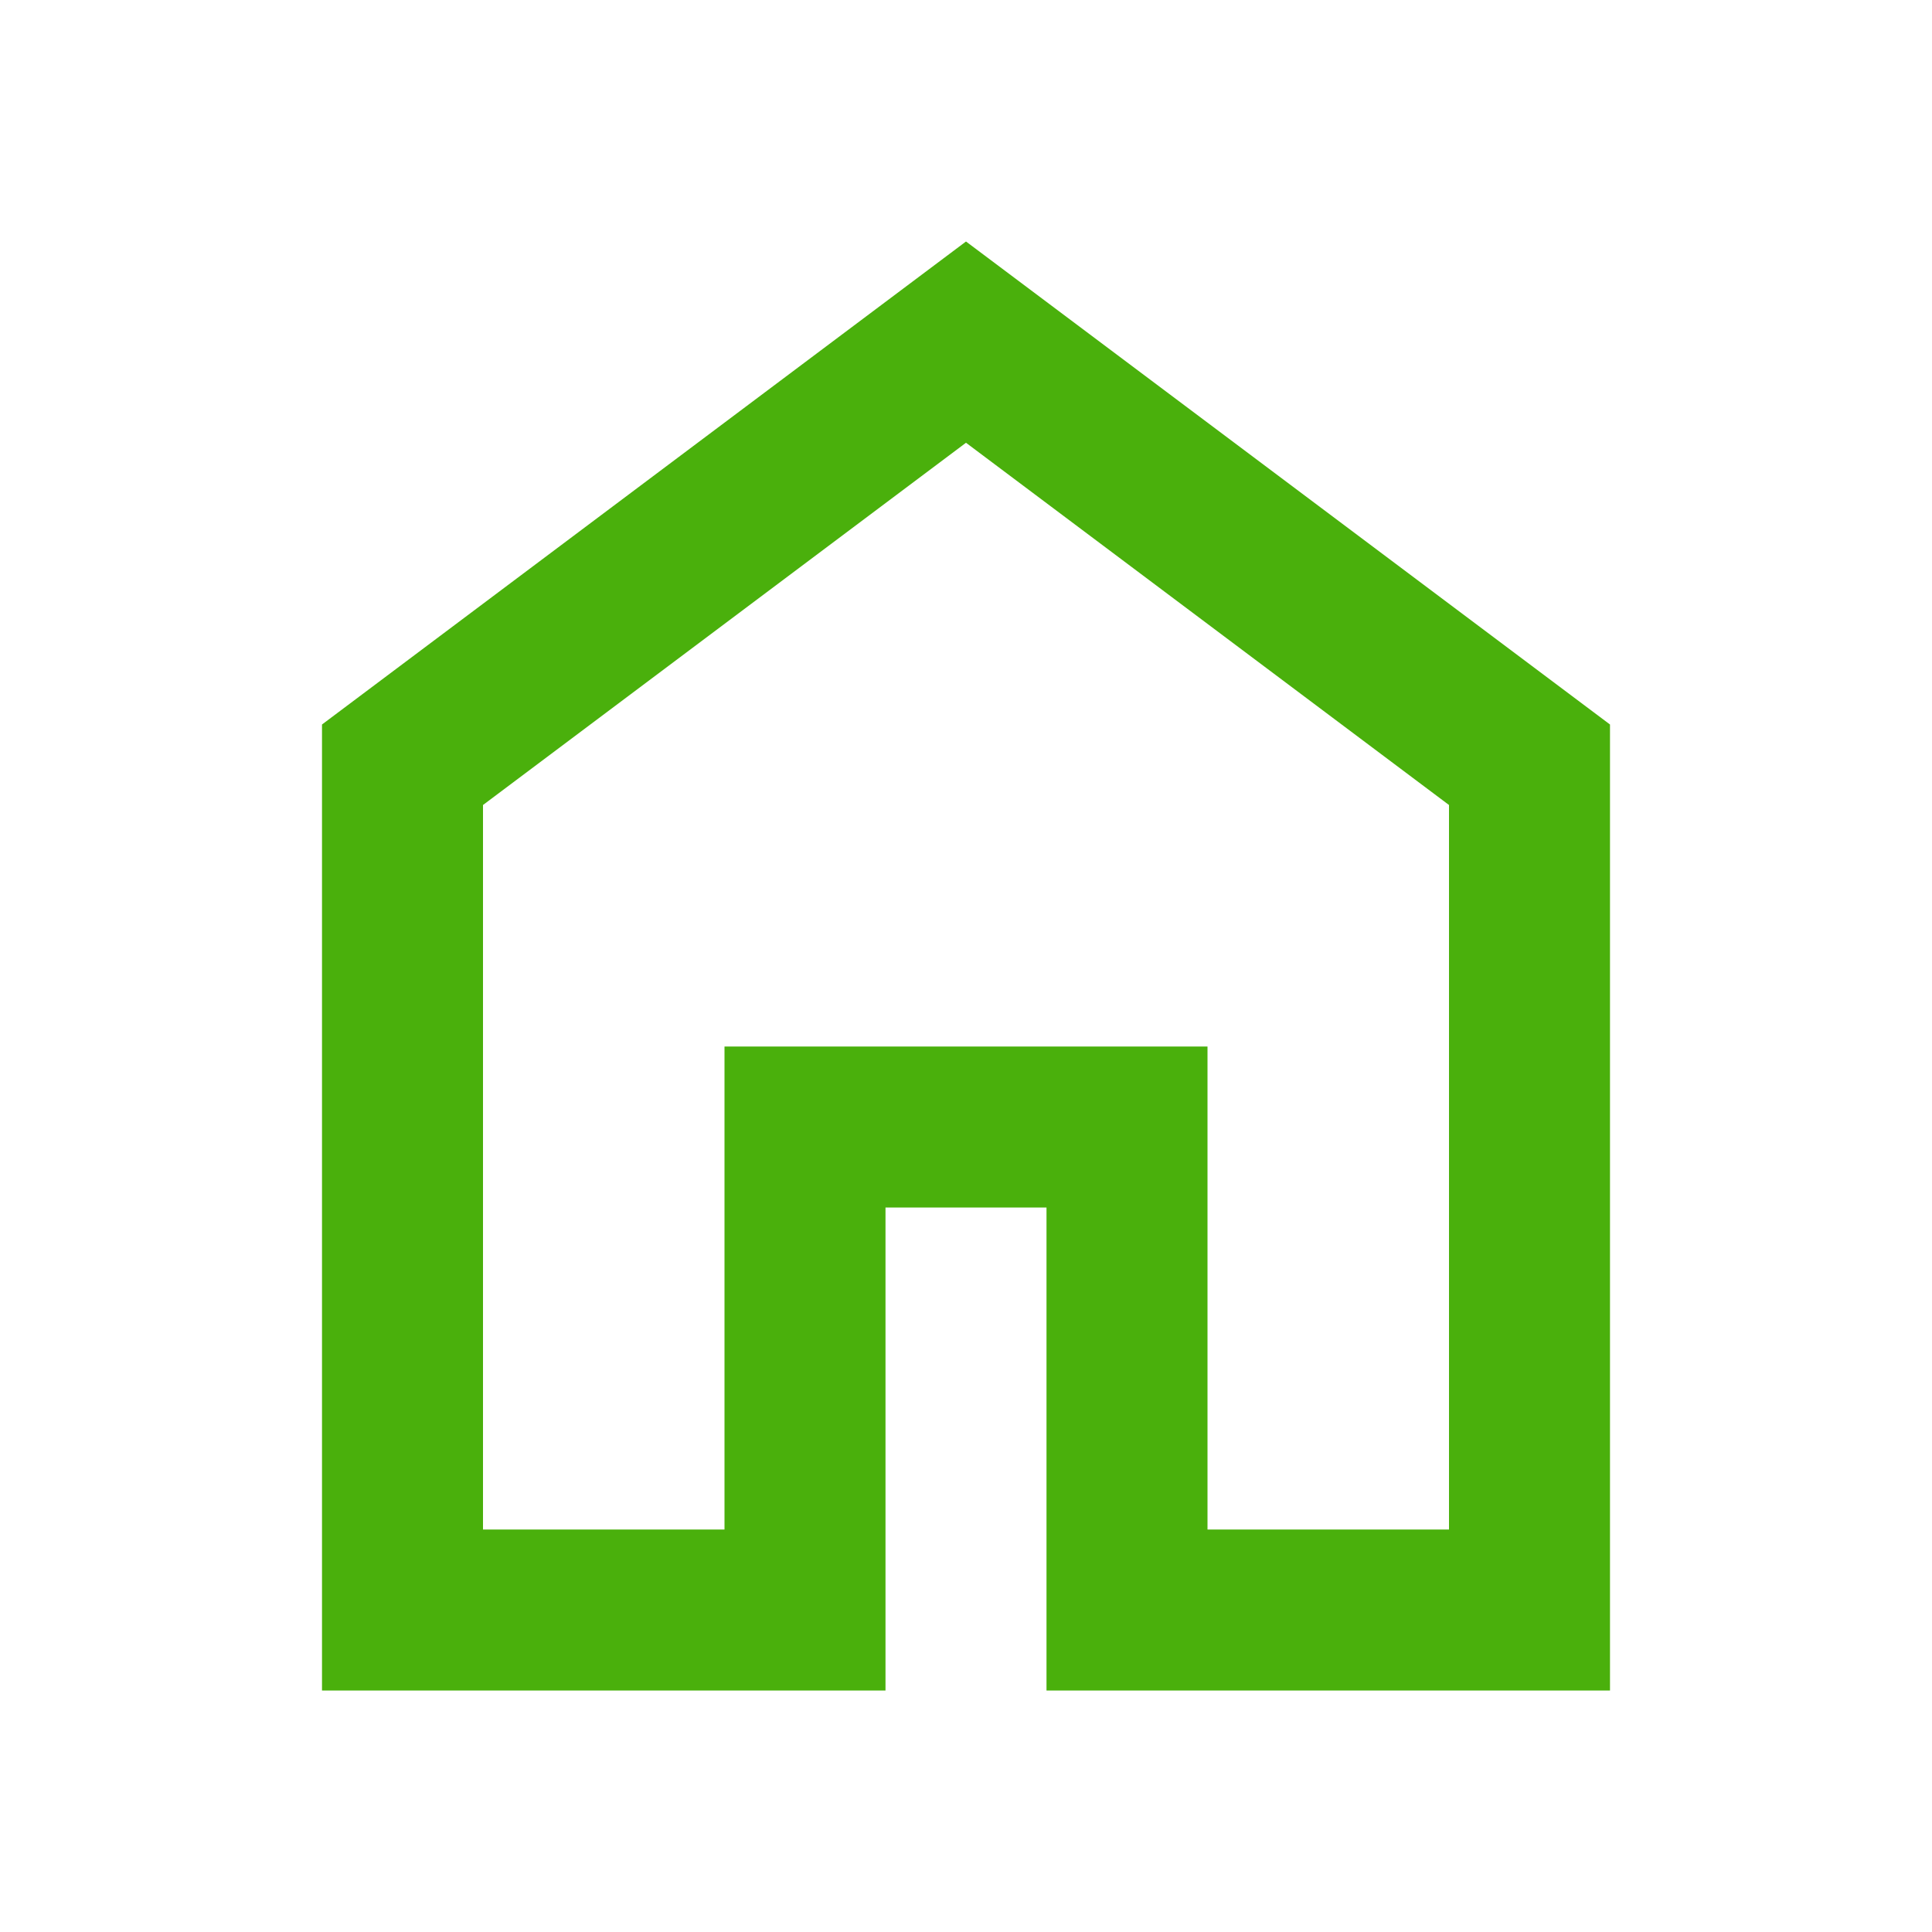
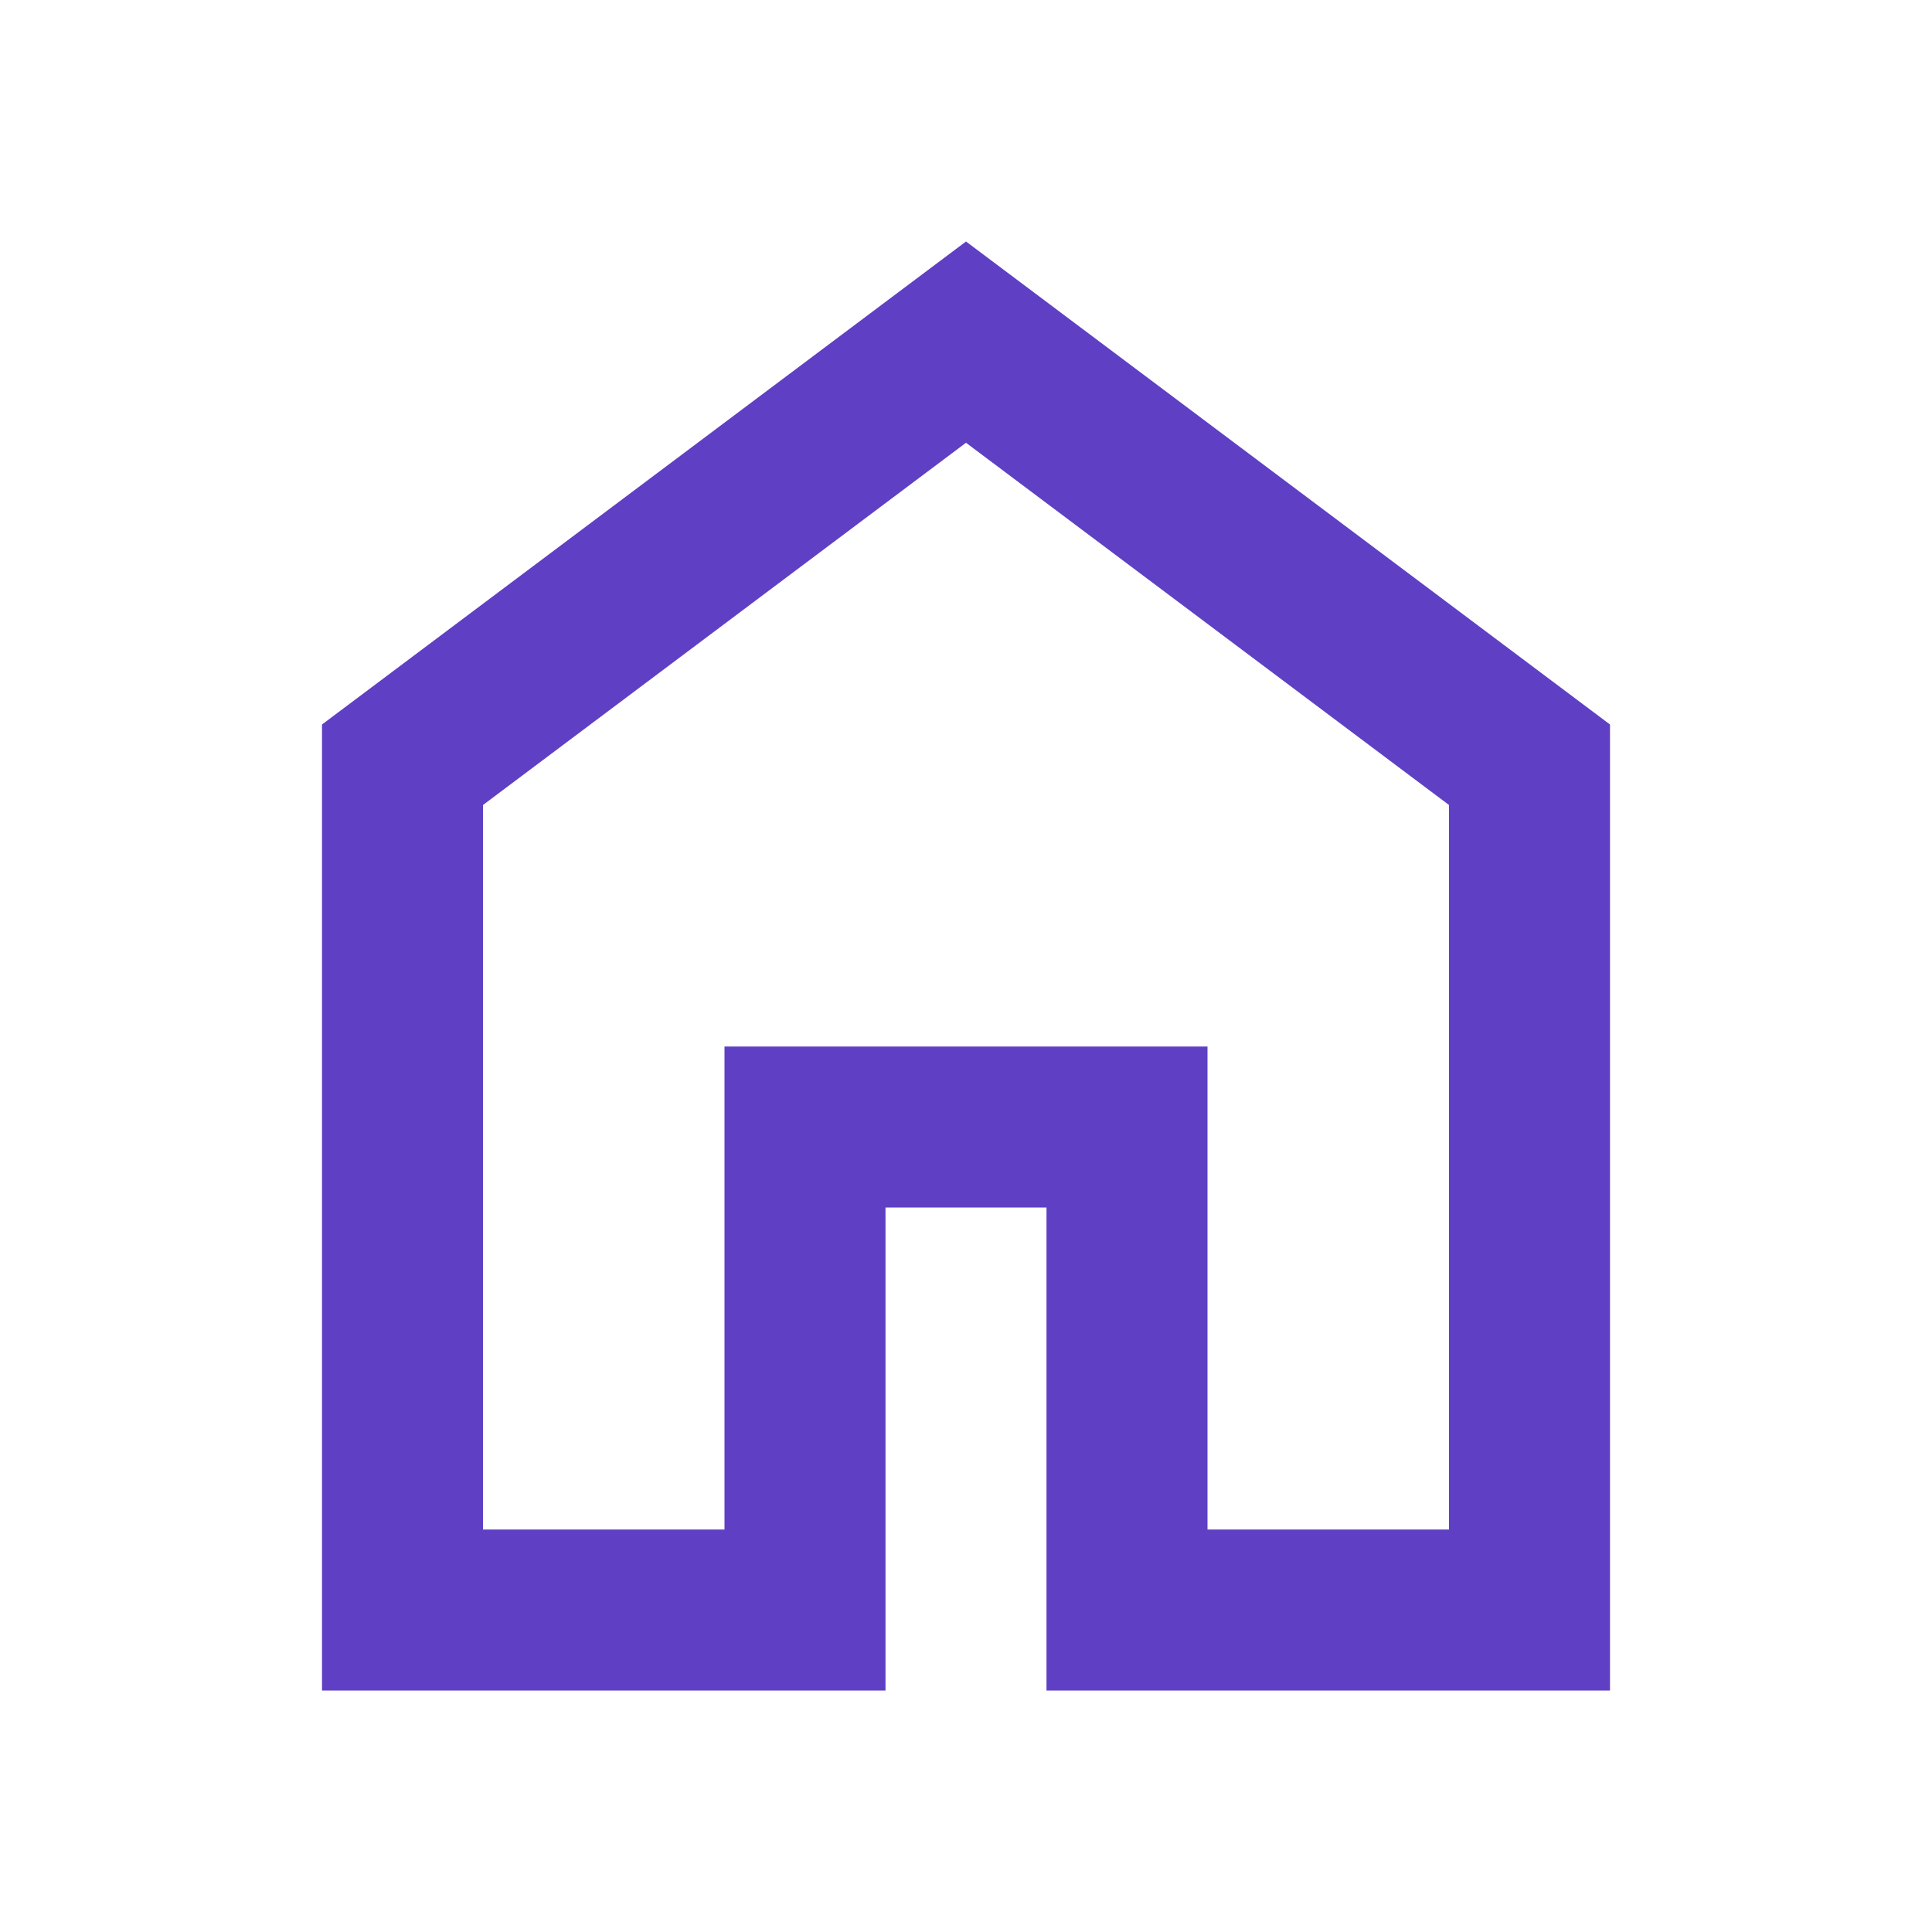
- <svg xmlns="http://www.w3.org/2000/svg" height="24px" viewBox="0 -960 960 960" width="24px" fill="#4ab00c">
+ <svg xmlns="http://www.w3.org/2000/svg" height="24px" viewBox="0 -960 960 960" width="24px" fill="#5f3fc4">
  <path d="M240-200h120v-240h240v240h120v-360L480-740 240-560v360Zm-80 80v-480l320-240 320 240v480H520v-240h-80v240H160Zm320-350Z" />
</svg>
